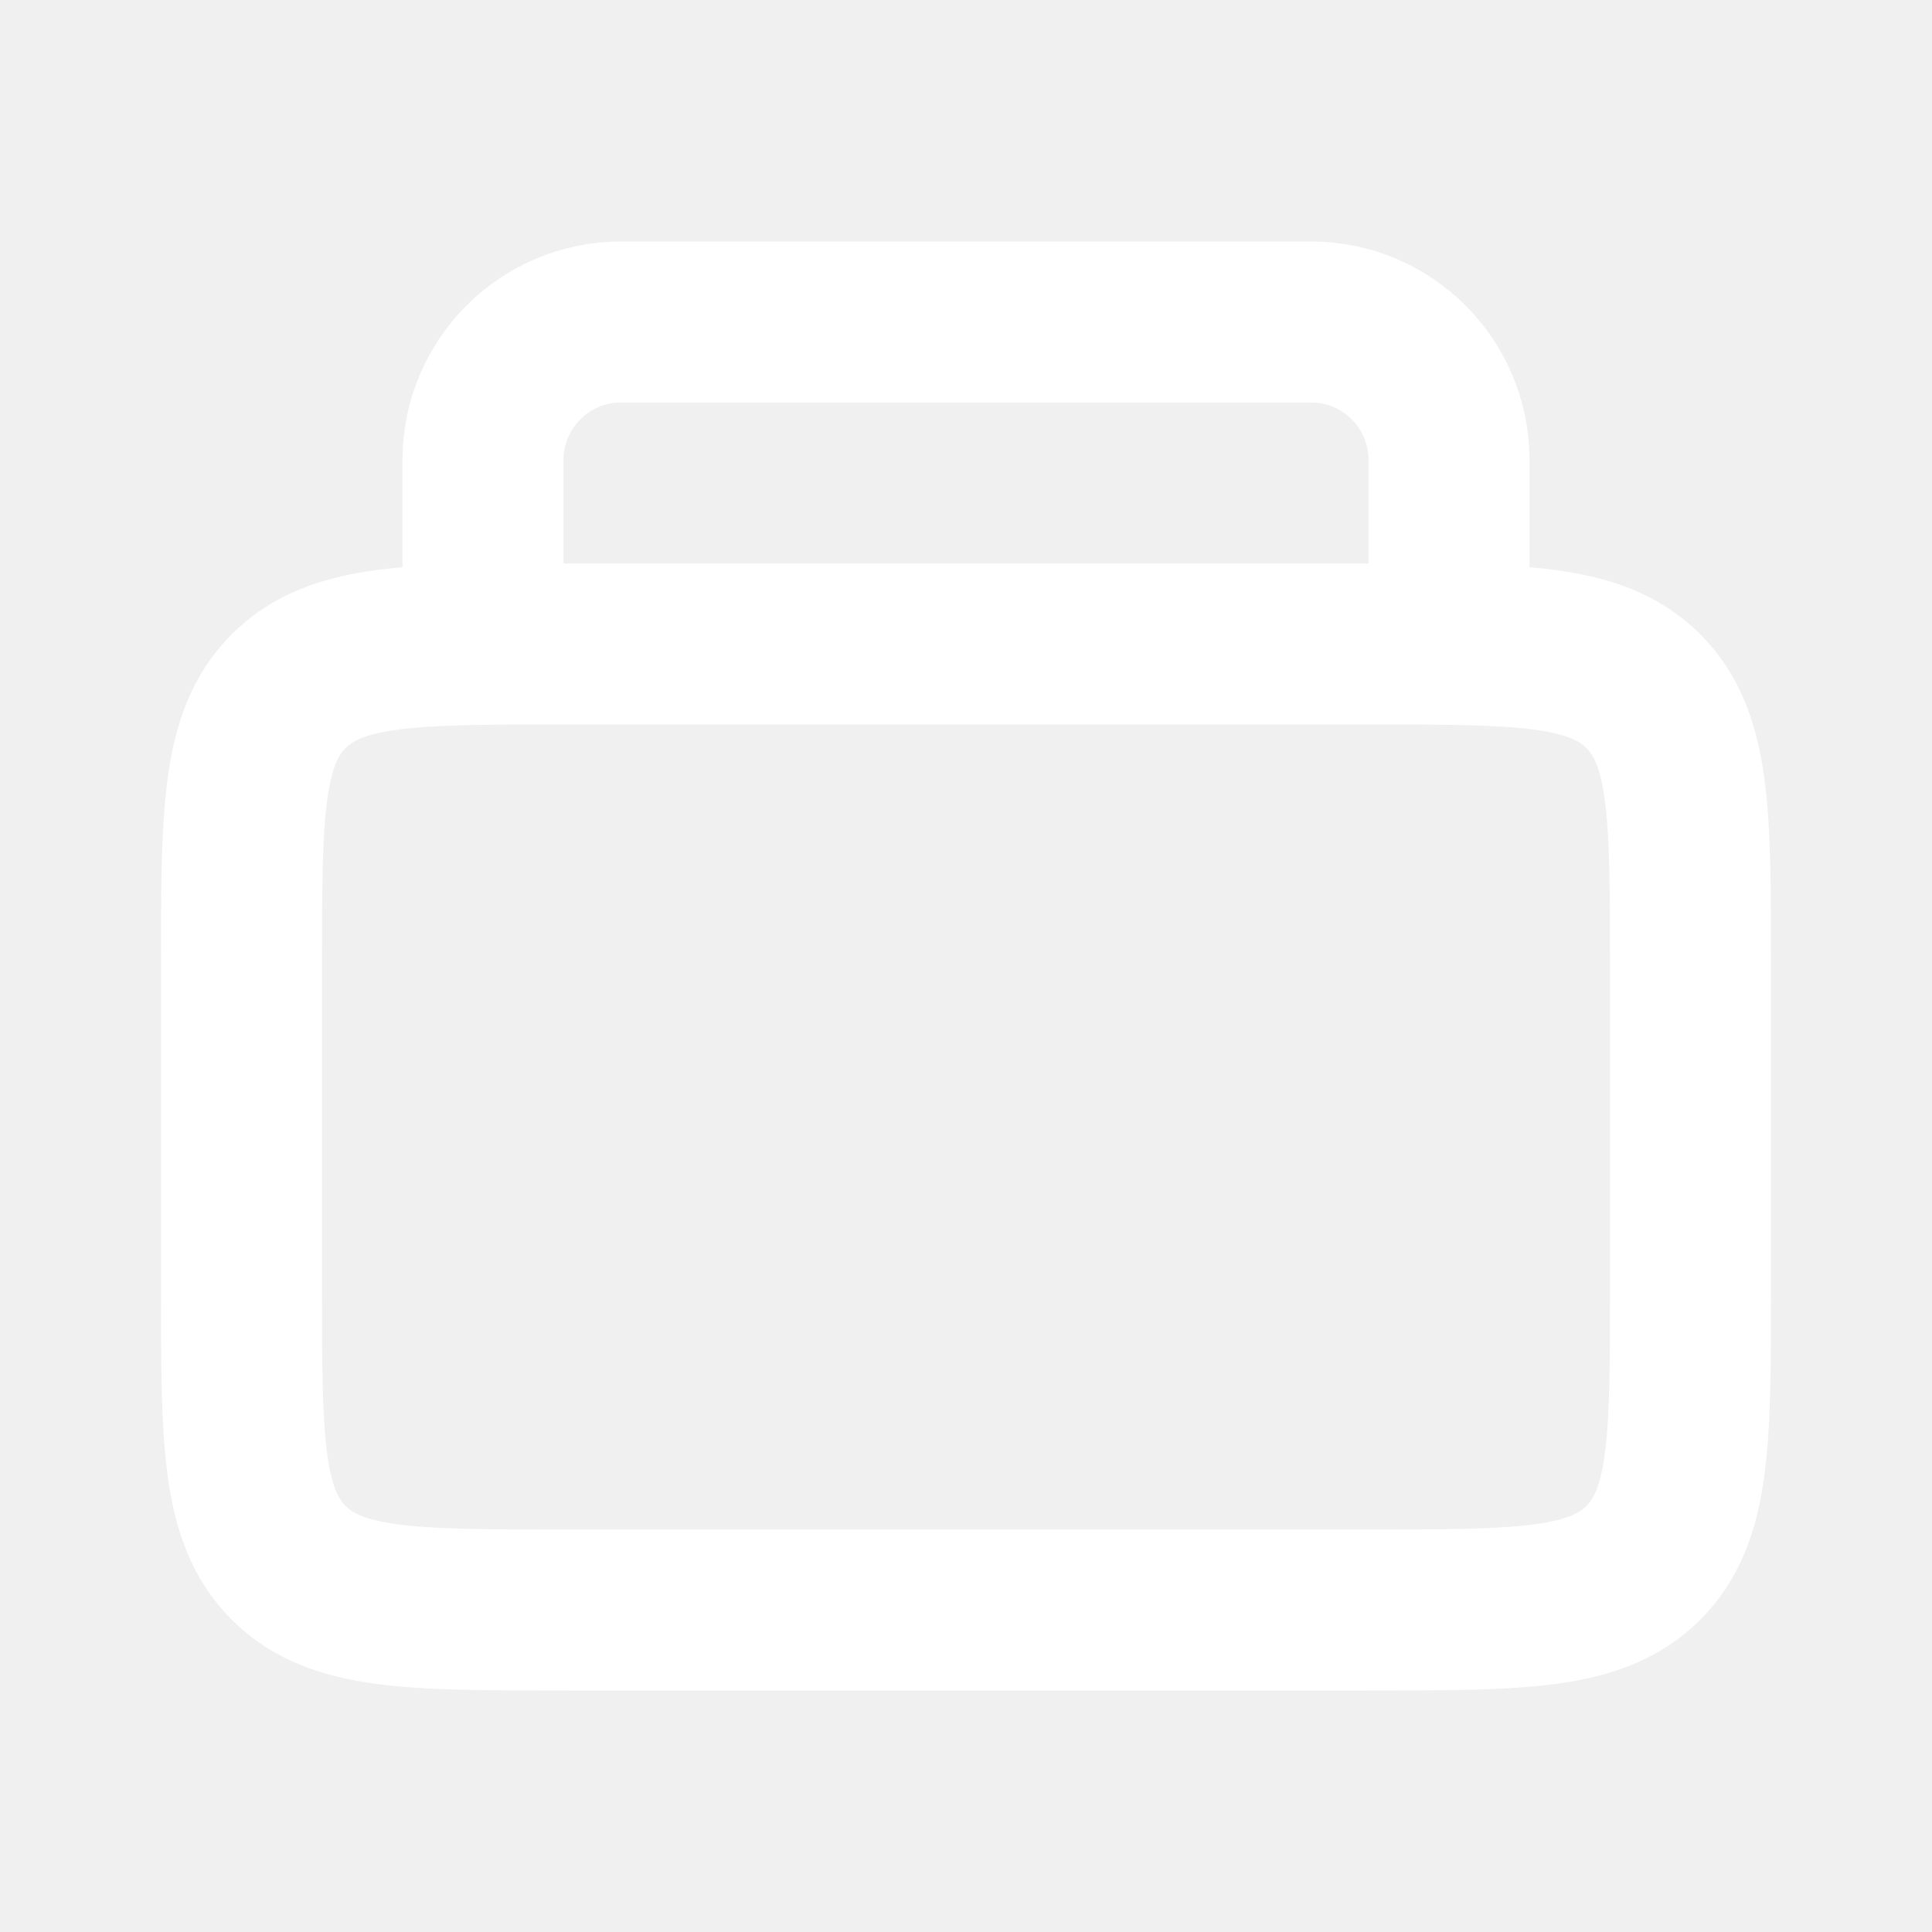
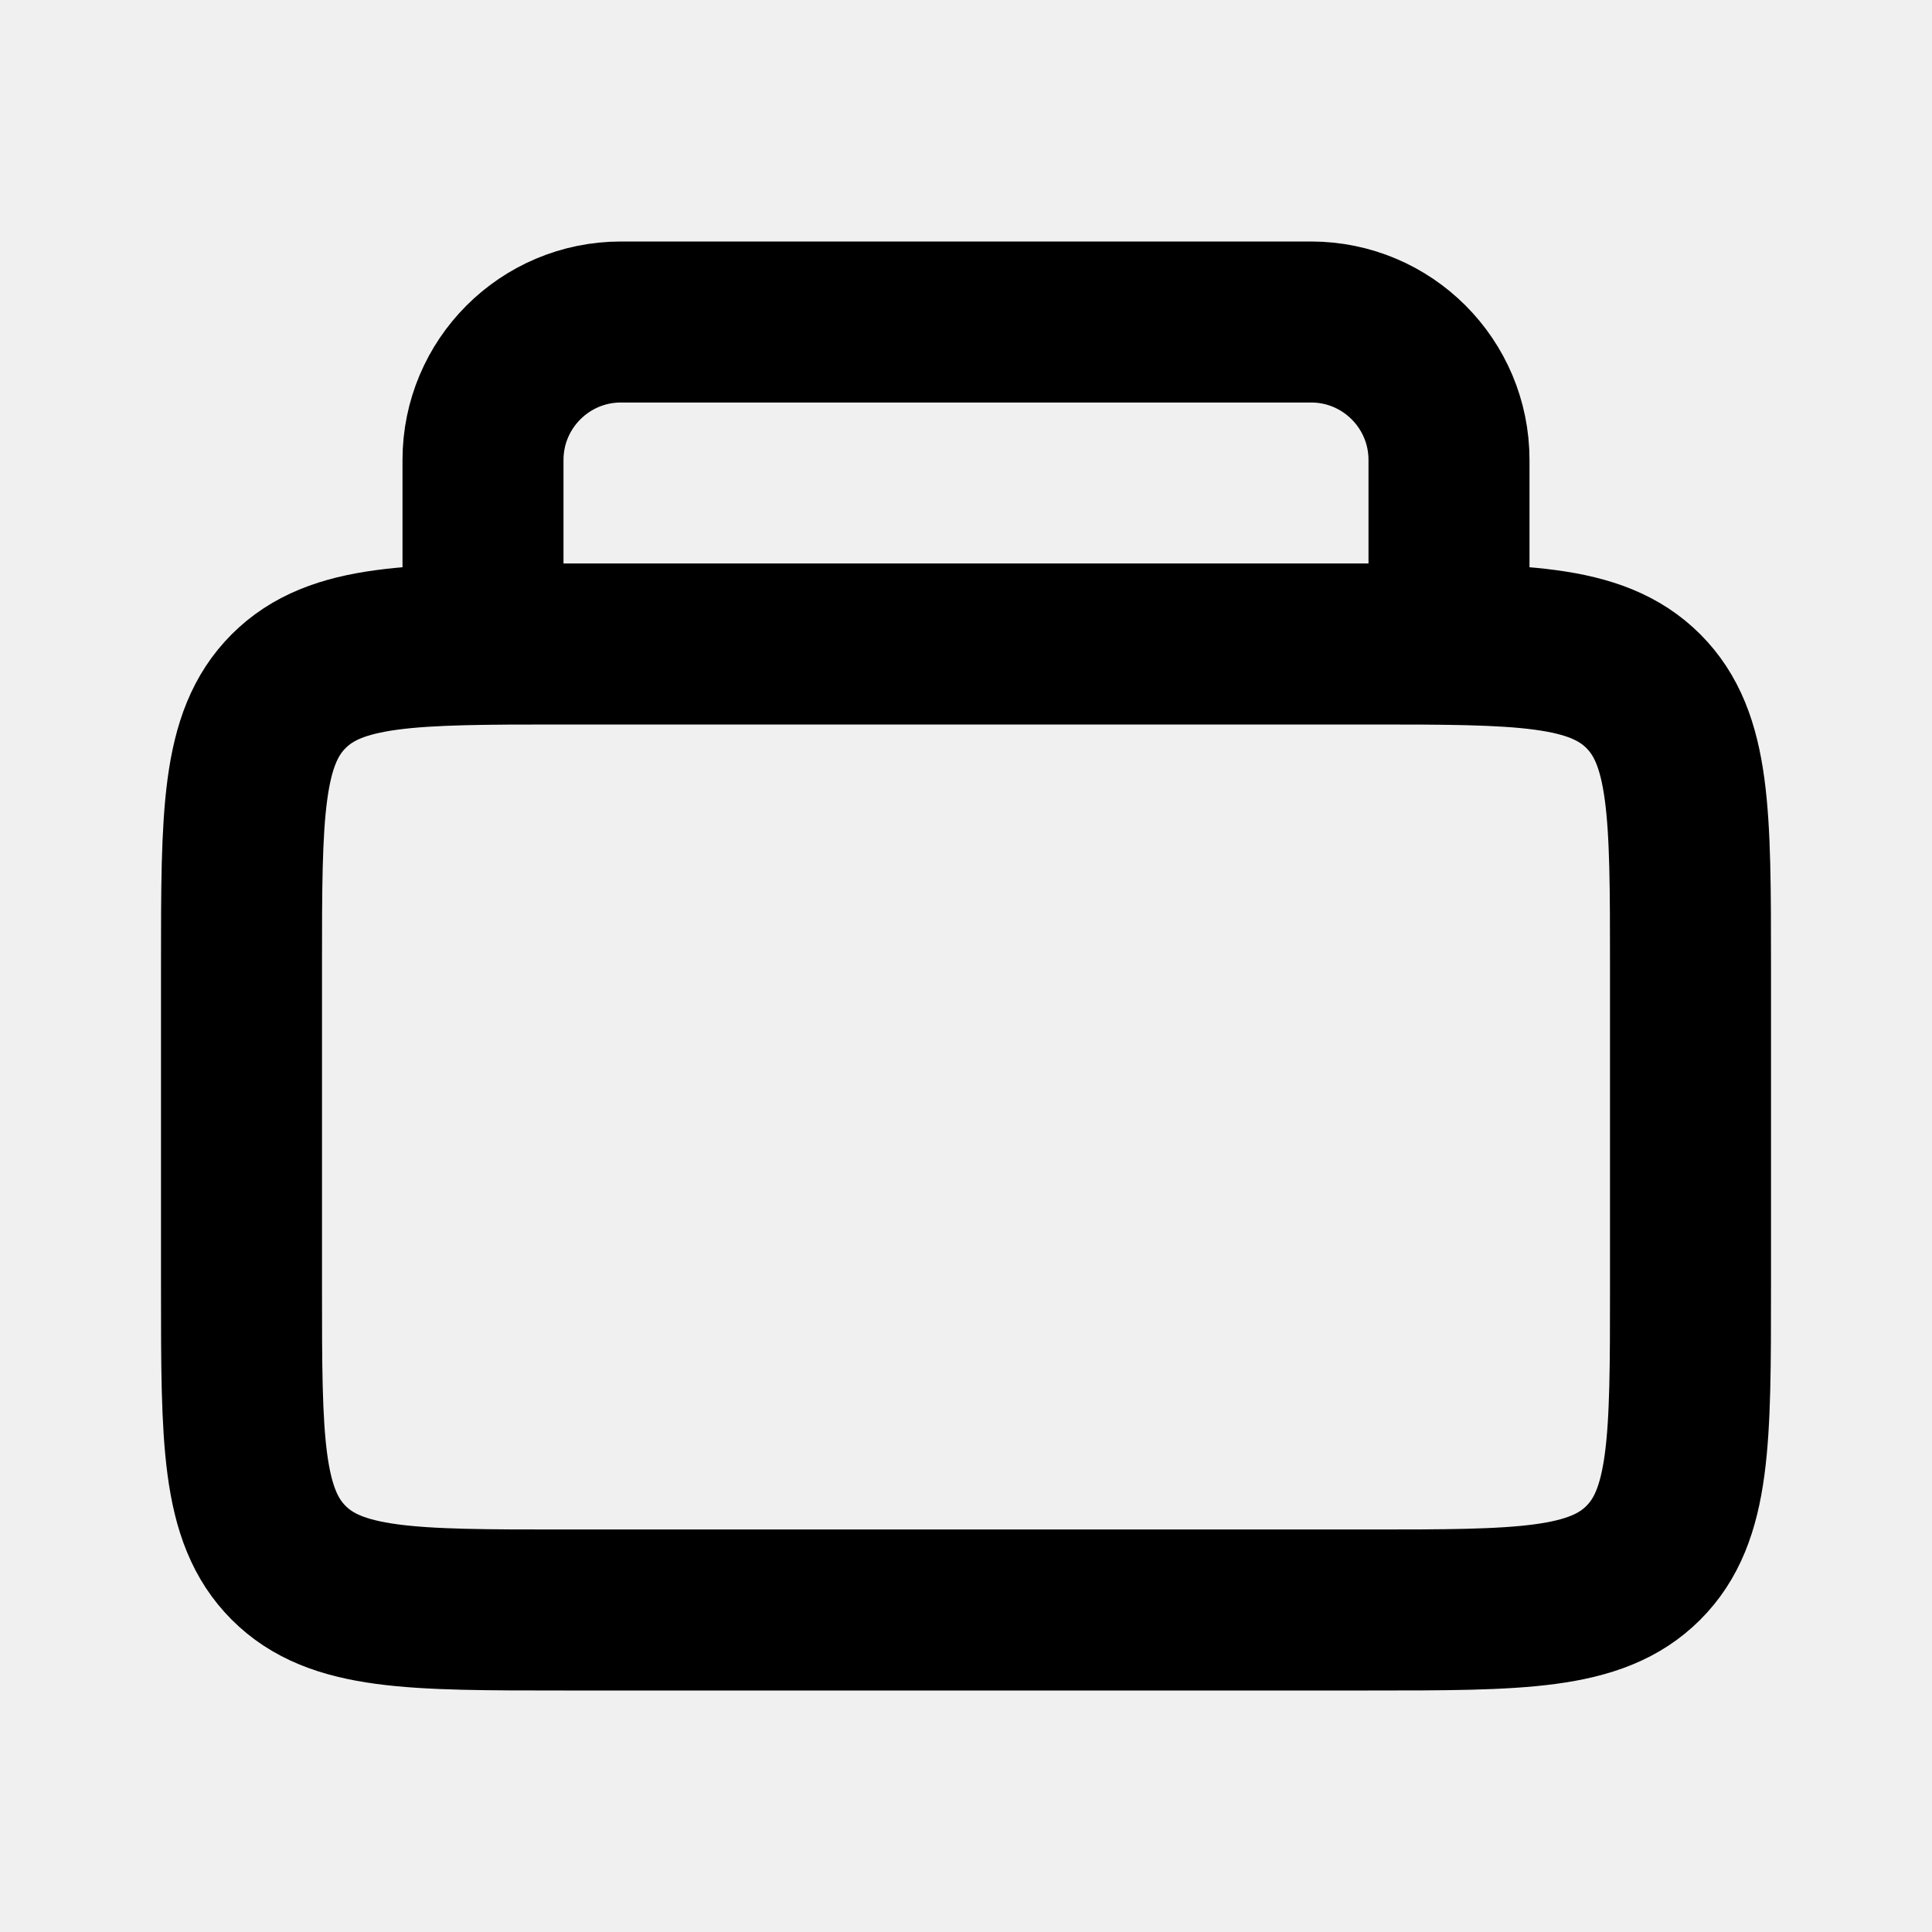
<svg xmlns="http://www.w3.org/2000/svg" fill="none" viewBox="0 0 24 24">
-   <path stroke="#FFFFFF" stroke-linejoin="round" stroke-width="2" d="M17 8c1.886 0 2.828 0 3.414.586S21 10.114 21 12v4c0 1.886 0 2.828-.586 3.414S18.886 20 17 20H7c-1.886 0-2.828 0-3.414-.586S3 17.886 3 16v-4c0-1.886 0-2.828.586-3.414S5.114 8 7 8z" />
-   <path stroke="#FFFFFF" stroke-linecap="round" stroke-linejoin="round" stroke-width="2" d="M6 8V5.714C6 4.768 6.768 4 7.714 4v0h8.572v0C17.233 4 18 4.768 18 5.714V8" />
+   <path stroke="#000000" stroke-linejoin="round" stroke-width="2" d="M17 8c1.886 0 2.828 0 3.414.586S21 10.114 21 12v4c0 1.886 0 2.828-.586 3.414S18.886 20 17 20H7c-1.886 0-2.828 0-3.414-.586S3 17.886 3 16v-4c0-1.886 0-2.828.586-3.414S5.114 8 7 8z" />
+   <path stroke="#000000" stroke-linecap="round" stroke-linejoin="round" stroke-width="2" d="M6 8V5.714C6 4.768 6.768 4 7.714 4v0h8.572v0C17.233 4 18 4.768 18 5.714V8" />
</svg>
